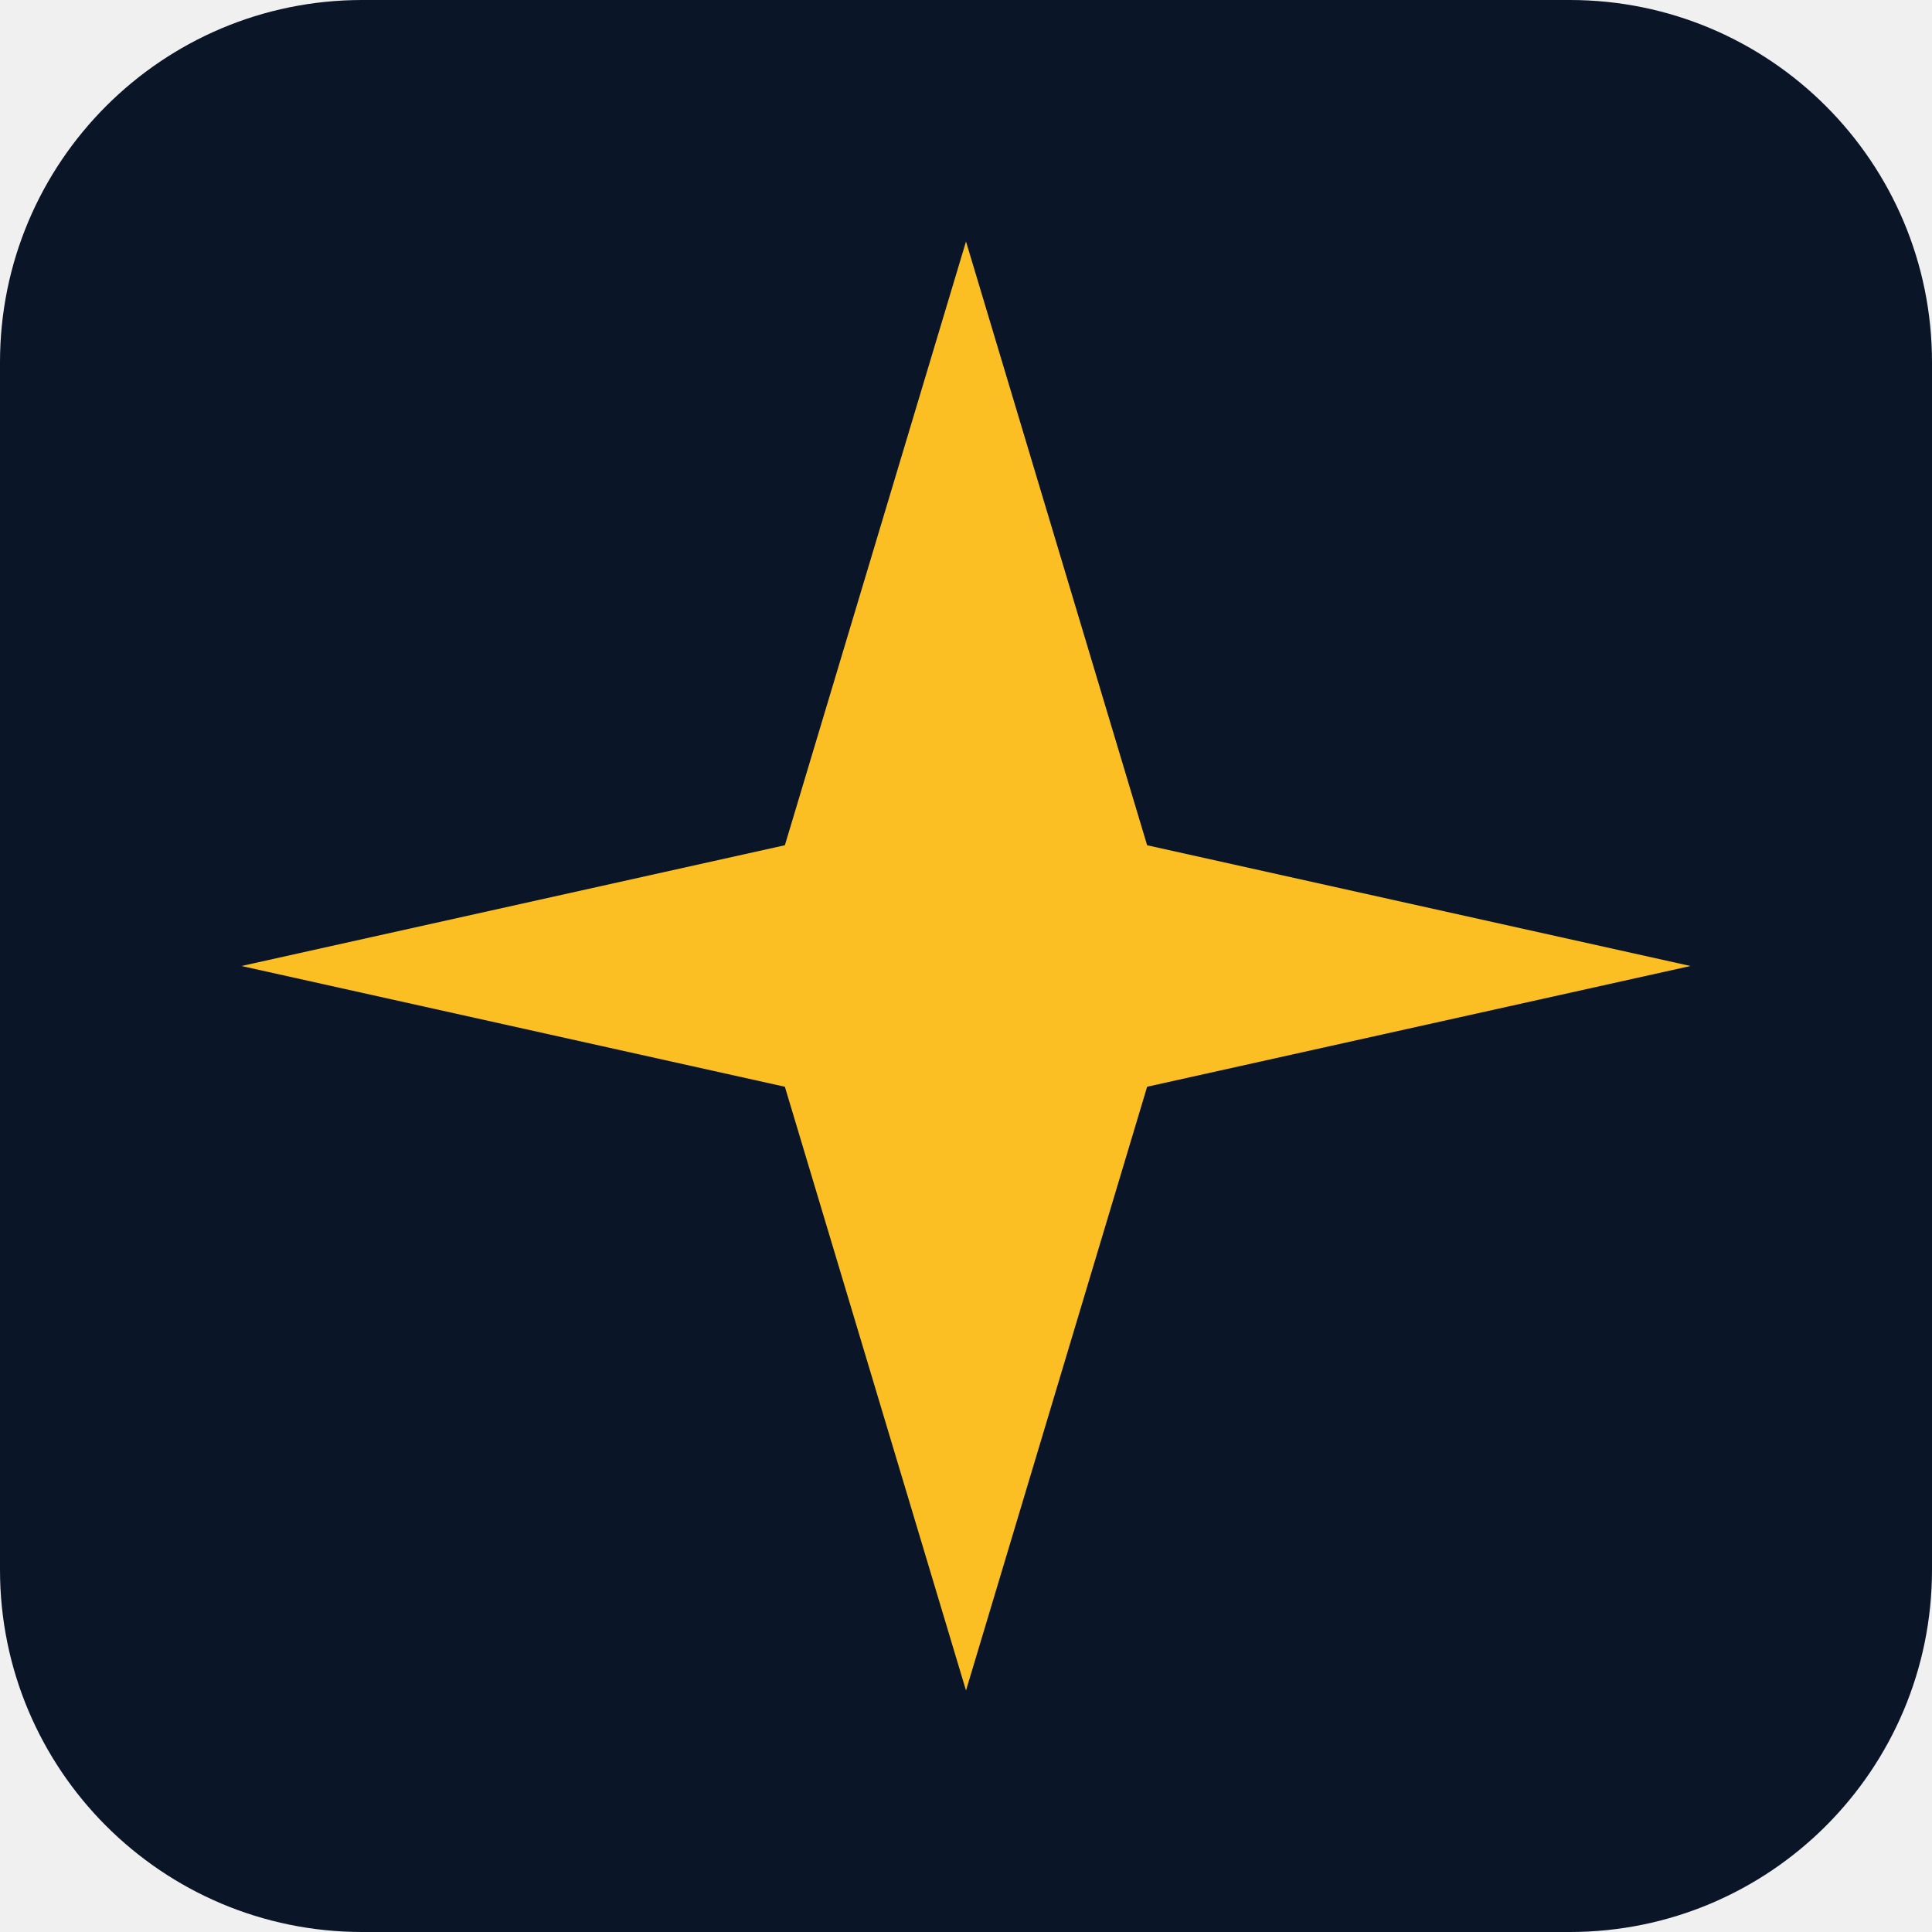
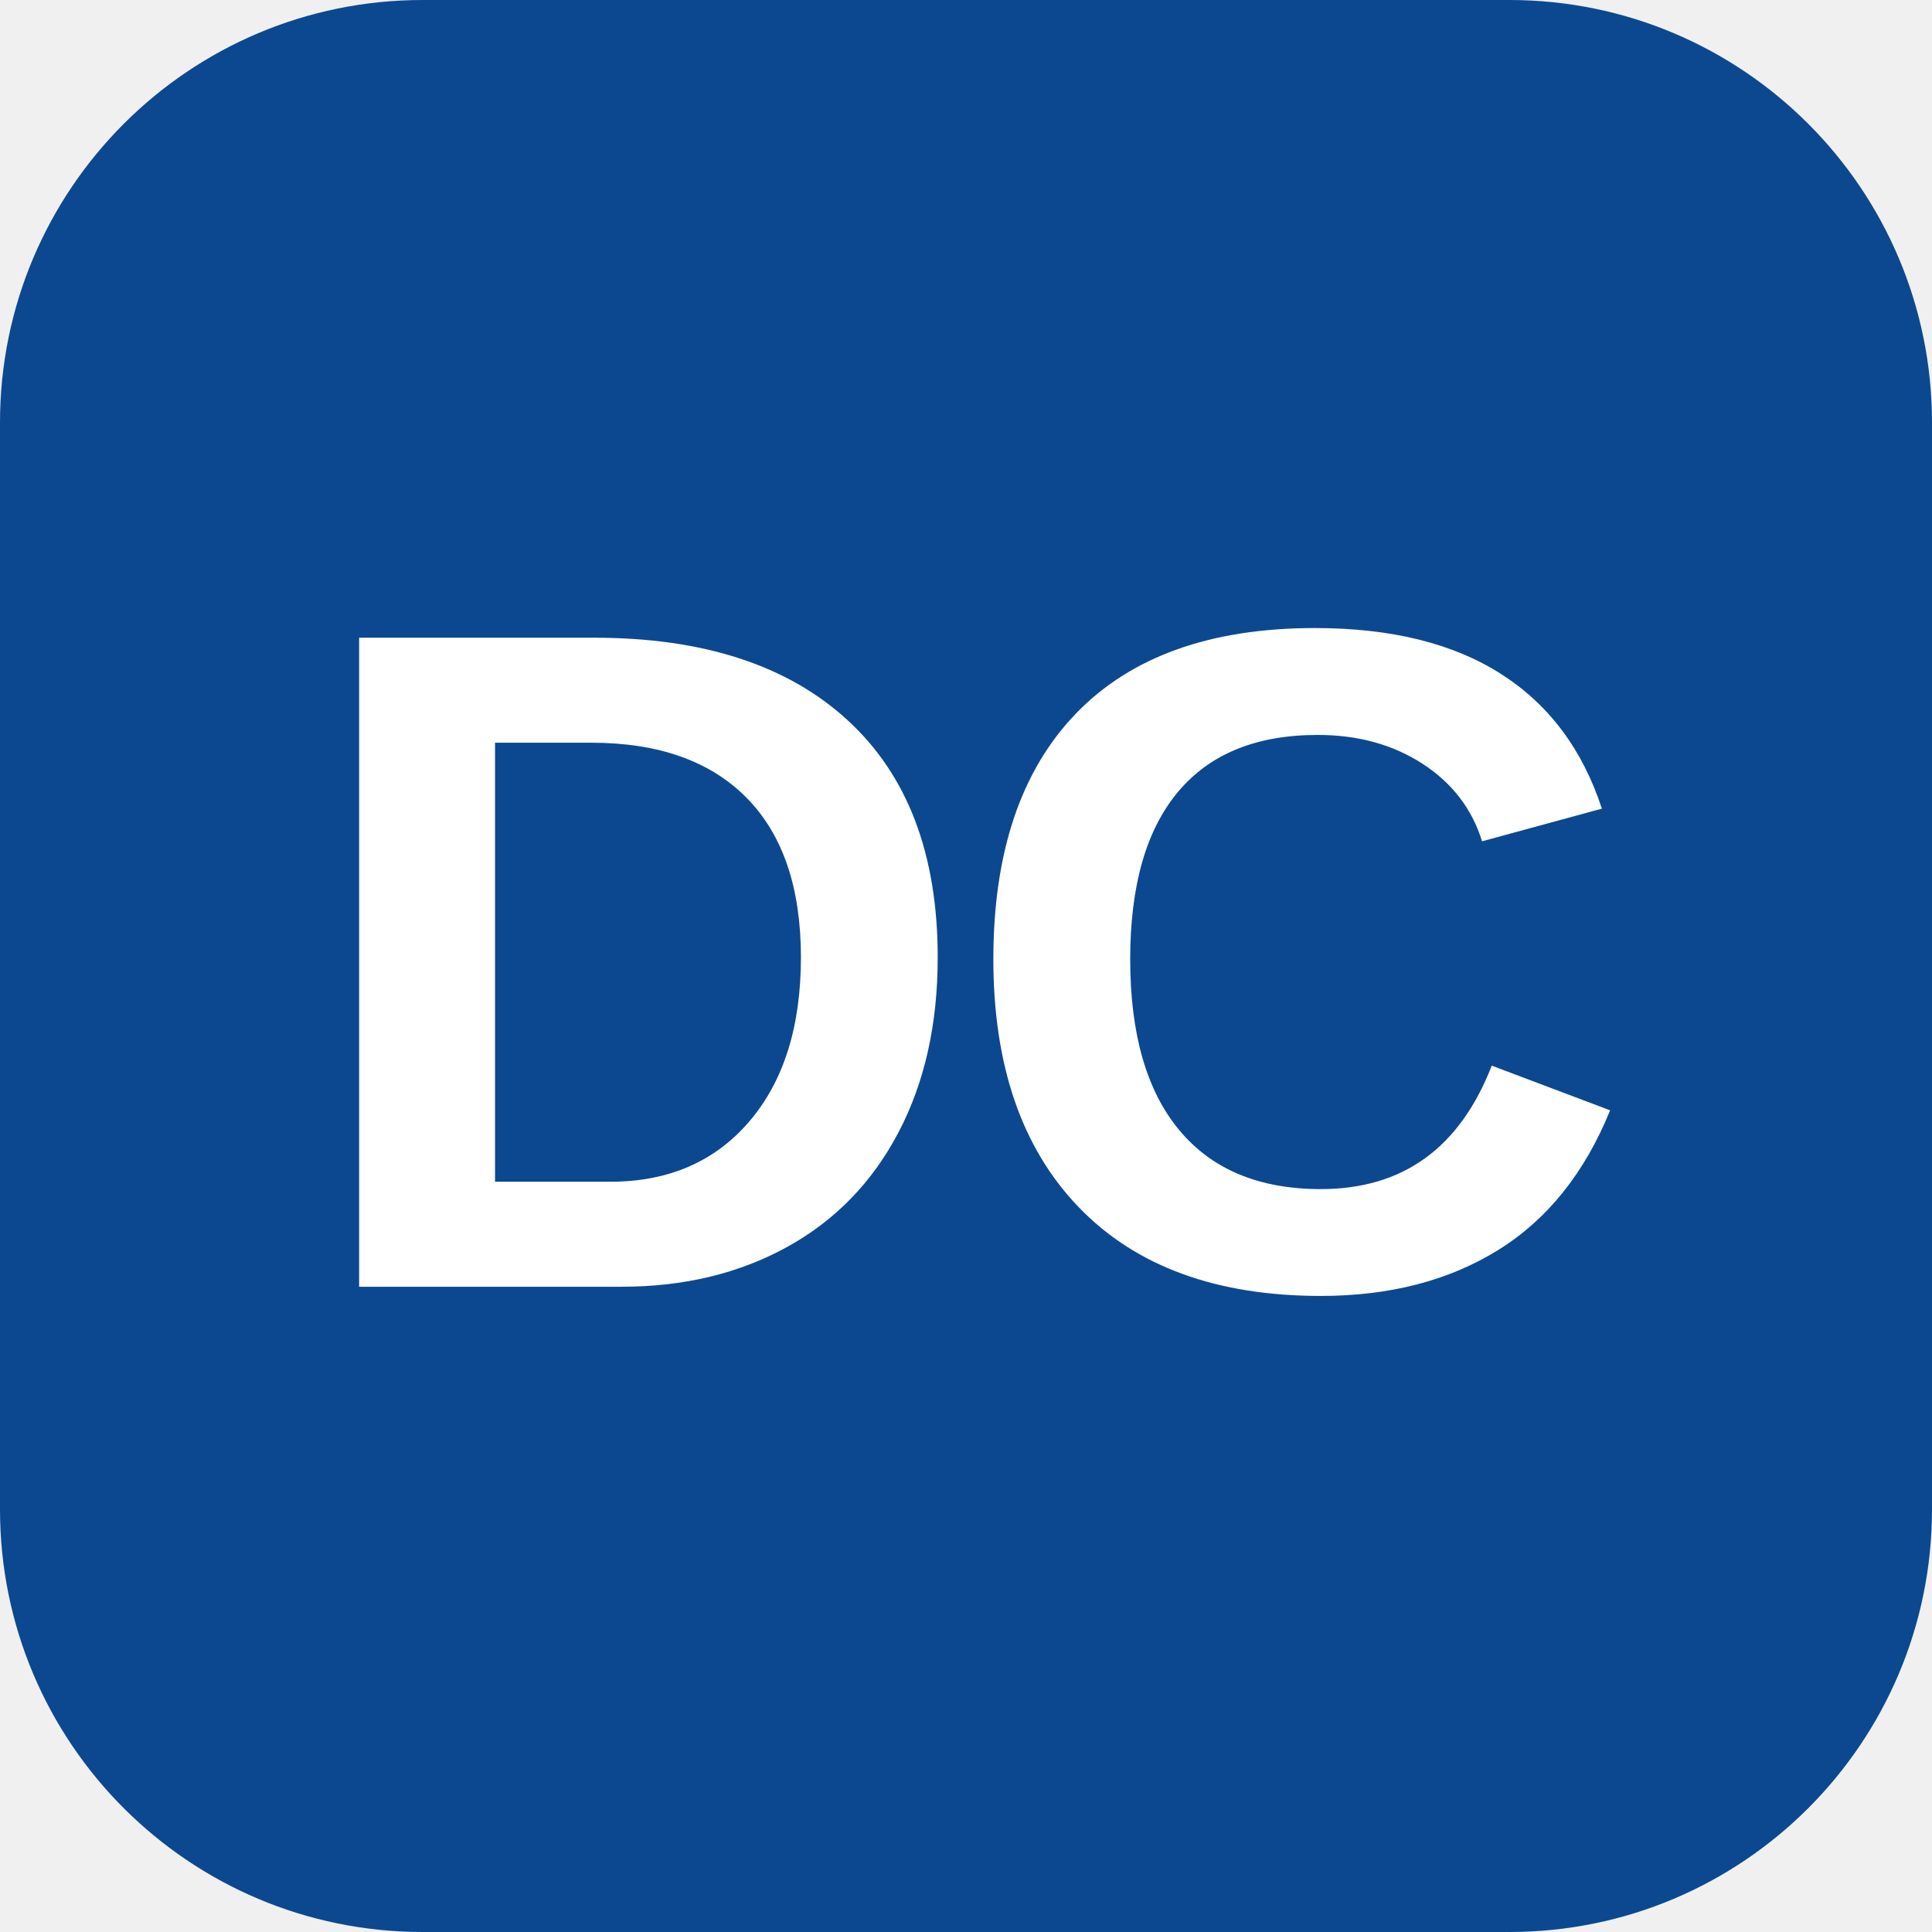
- <svg xmlns="http://www.w3.org/2000/svg" viewBox="0 0 32 32">
-   <rect width="32" height="32" rx="6" fill="#0a1628" />
-   <path d="M16 4 L19 14 L28 16 L19 18 L16 28 L13 18 L4 16 L13 14 Z" fill="#fbbf24" />
+ <svg xmlns="http://www.w3.org/2000/svg" width="512" height="512" viewBox="0 0 512 512">
+   <rect width="512" height="512" rx="112" fill="#0c4890" />
+   <text x="256" y="256" dy="0.34em" text-anchor="middle" font-family="Arial, Helvetica, sans-serif" font-size="250" font-weight="700" letter-spacing="-6" fill="#ffffff">DC</text>
</svg>
